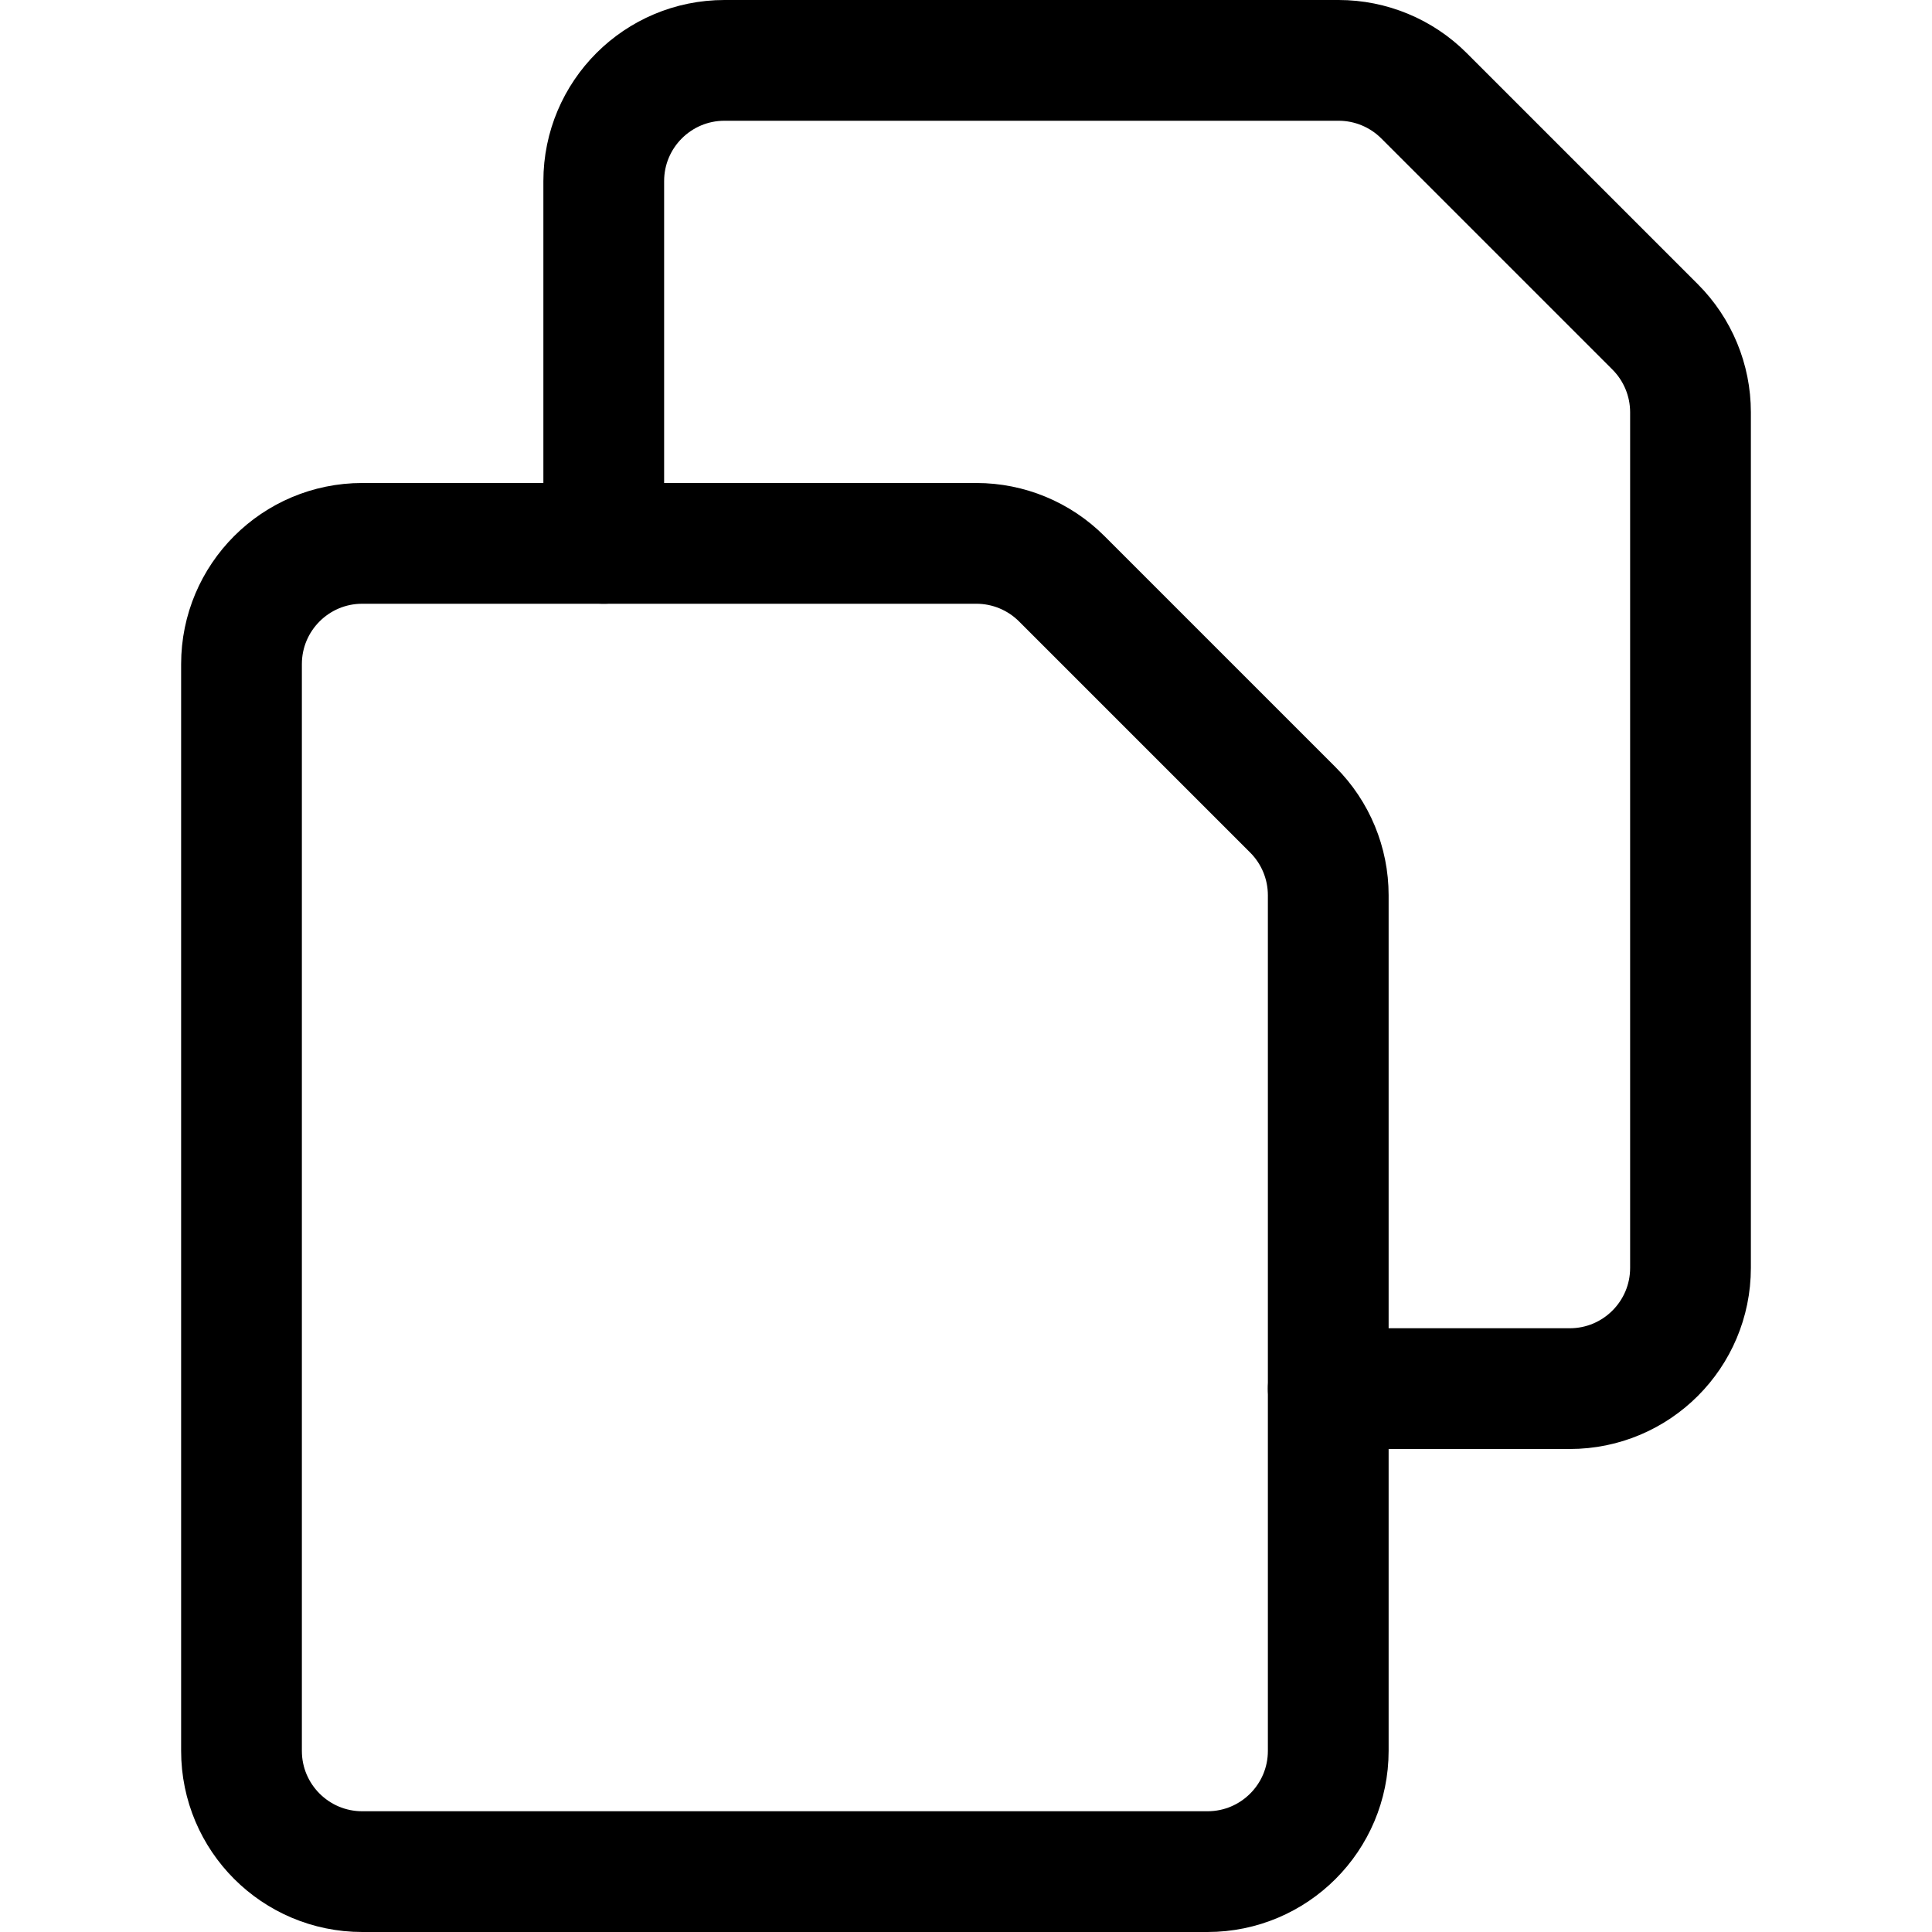
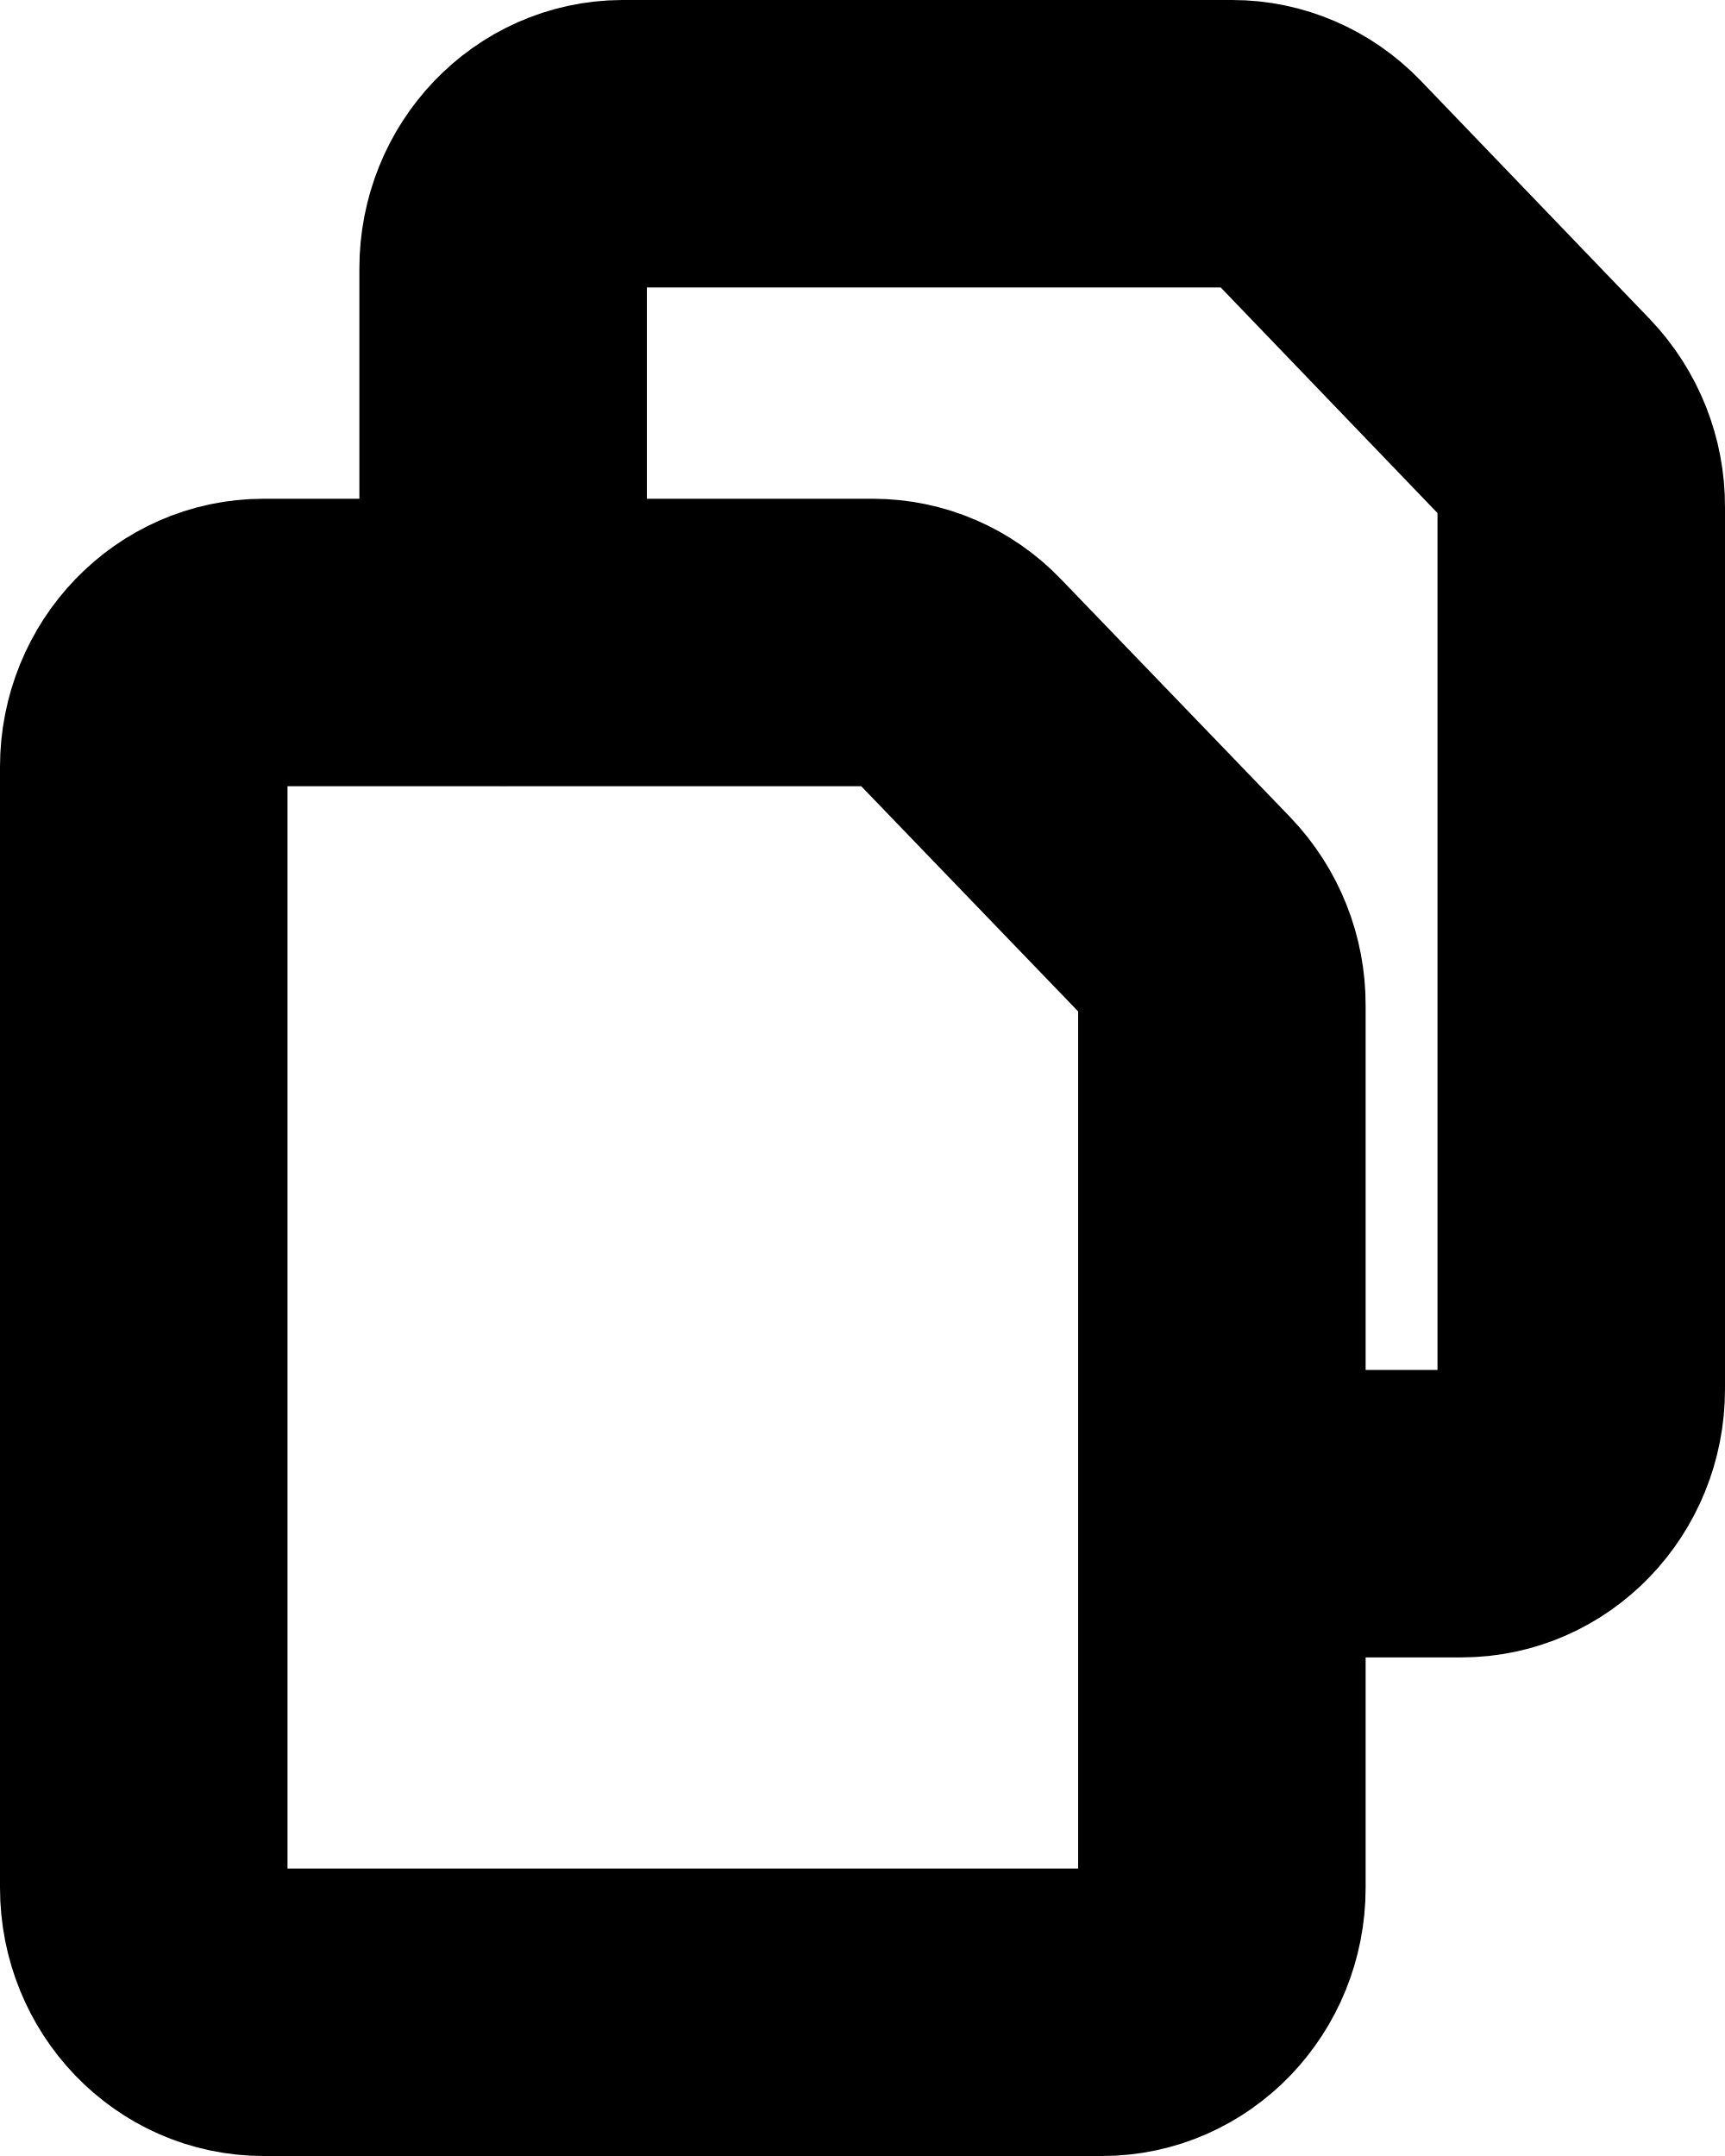
- <svg xmlns="http://www.w3.org/2000/svg" version="1.1" id="Layer_1" x="0" y="0" viewBox="0 0 24 24" xml:space="preserve">
-   <path vector-effect="non-scaling-stroke" d="M16.5 21.75a1.5 1.5 0 01-1.5 1.5H4.5a1.5 1.5 0 01-1.5-1.5V8.25a1.5 1.5 0 011.5-1.5h7.629a1.5 1.5 0 011.06.439l2.872 2.872a1.5 1.5 0 01.439 1.06V21.75z" fill="none" stroke="currentColor" stroke-width="1.5" stroke-linecap="round" stroke-linejoin="round" />
-   <path vector-effect="non-scaling-stroke" d="M7.5 6.75v-4.5A1.5 1.5 0 019 .75h7.629a1.5 1.5 0 011.06.439l2.872 2.872A1.5 1.5 0 0121 5.121V15.75a1.5 1.5 0 01-1.5 1.5h0-3" fill="none" stroke="currentColor" stroke-width="1.5" stroke-linecap="round" stroke-linejoin="round" />
+ <svg xmlns="http://www.w3.org/2000/svg" version="1.1" id="Layer_1" x="0" y="0" viewBox="0 0 12 15" xml:space="preserve">
+   <g id="common-file-double-2" transform="translate(-2 .25)" fill="none" stroke="currentColor" stroke-width="2" stroke-linecap="round" stroke-linejoin="round">
+     <path id="Path_326" d="M10.5 12.884c0 .478-.373.866-.833.866h0-5.834c-.46 0-.833-.388-.833-.866V5.086c0-.478.373-.866.833-.866h4.238c.222 0 .434.09.59.254l1.595 1.656a.884.884 0 01.244.614v6.14z" />
+     <path id="Path_327" d="M5.5 4.217V1.62c-.001-.479.37-.868.83-.87h4.242c.22 0 .433.091.59.254l1.594 1.659a.884.884 0 01.244.614v6.138c0 .478-.373.866-.833.866h0H10.5" />
+   </g>
</svg>
